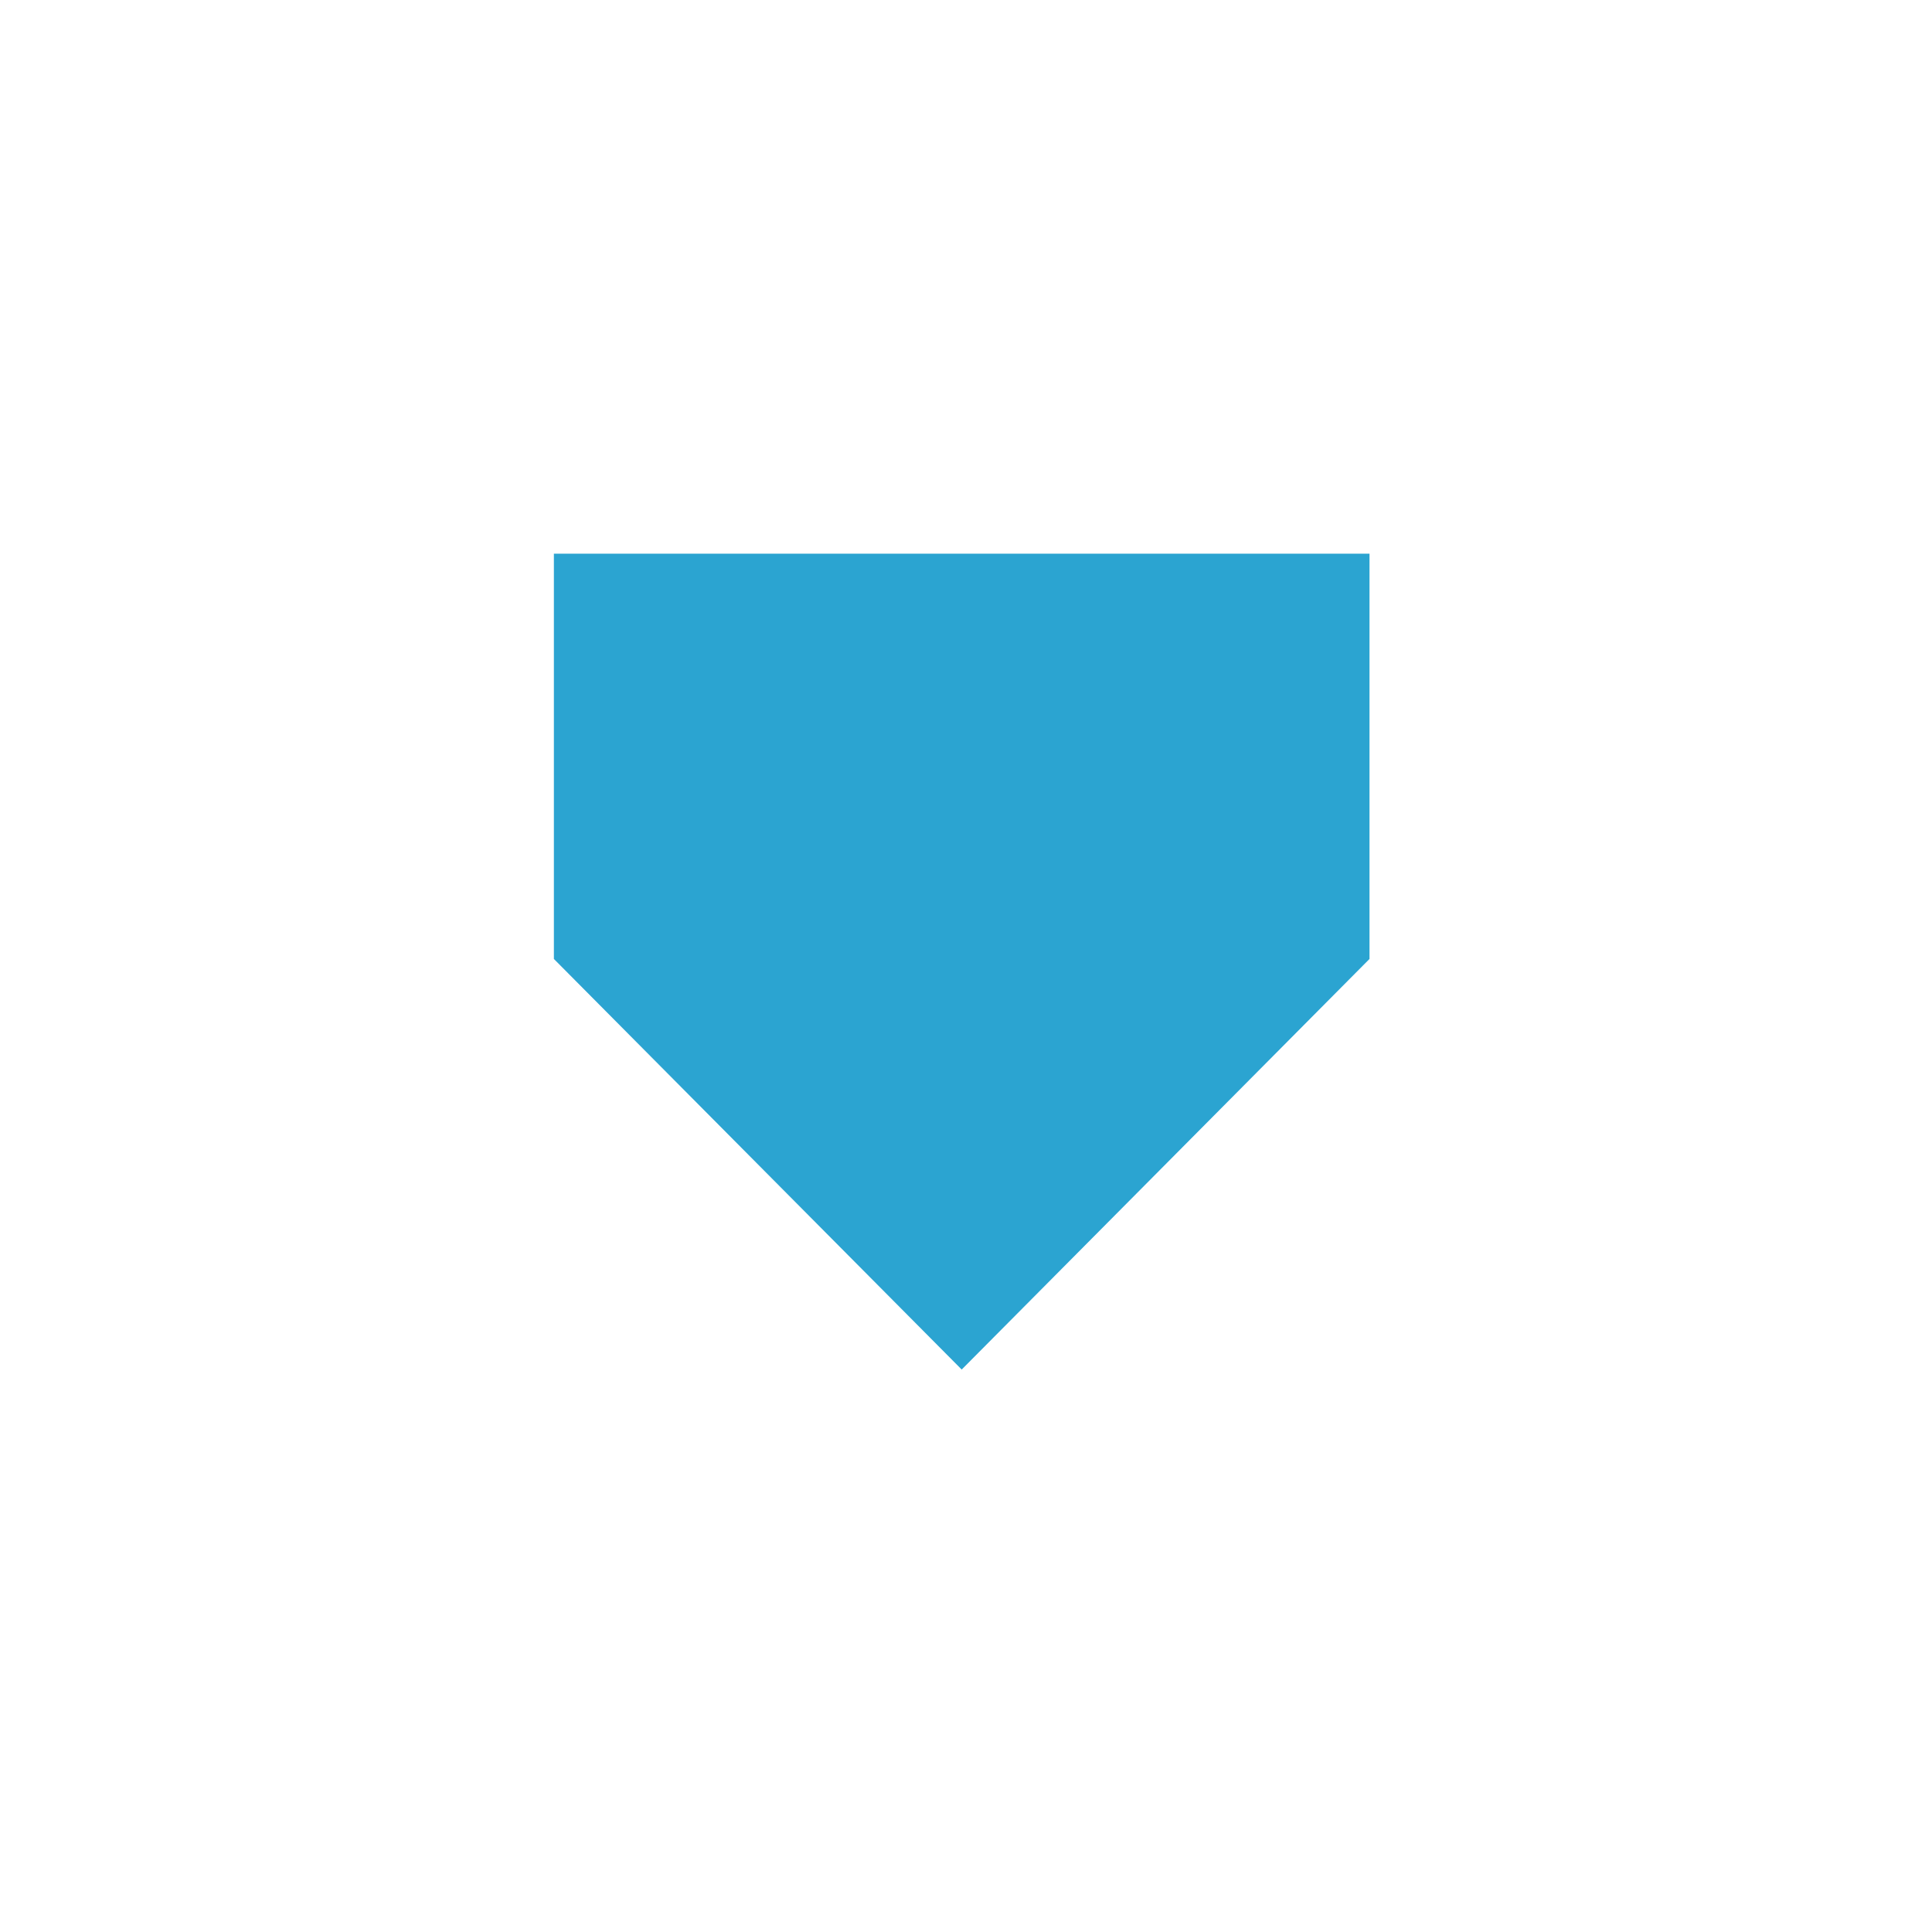
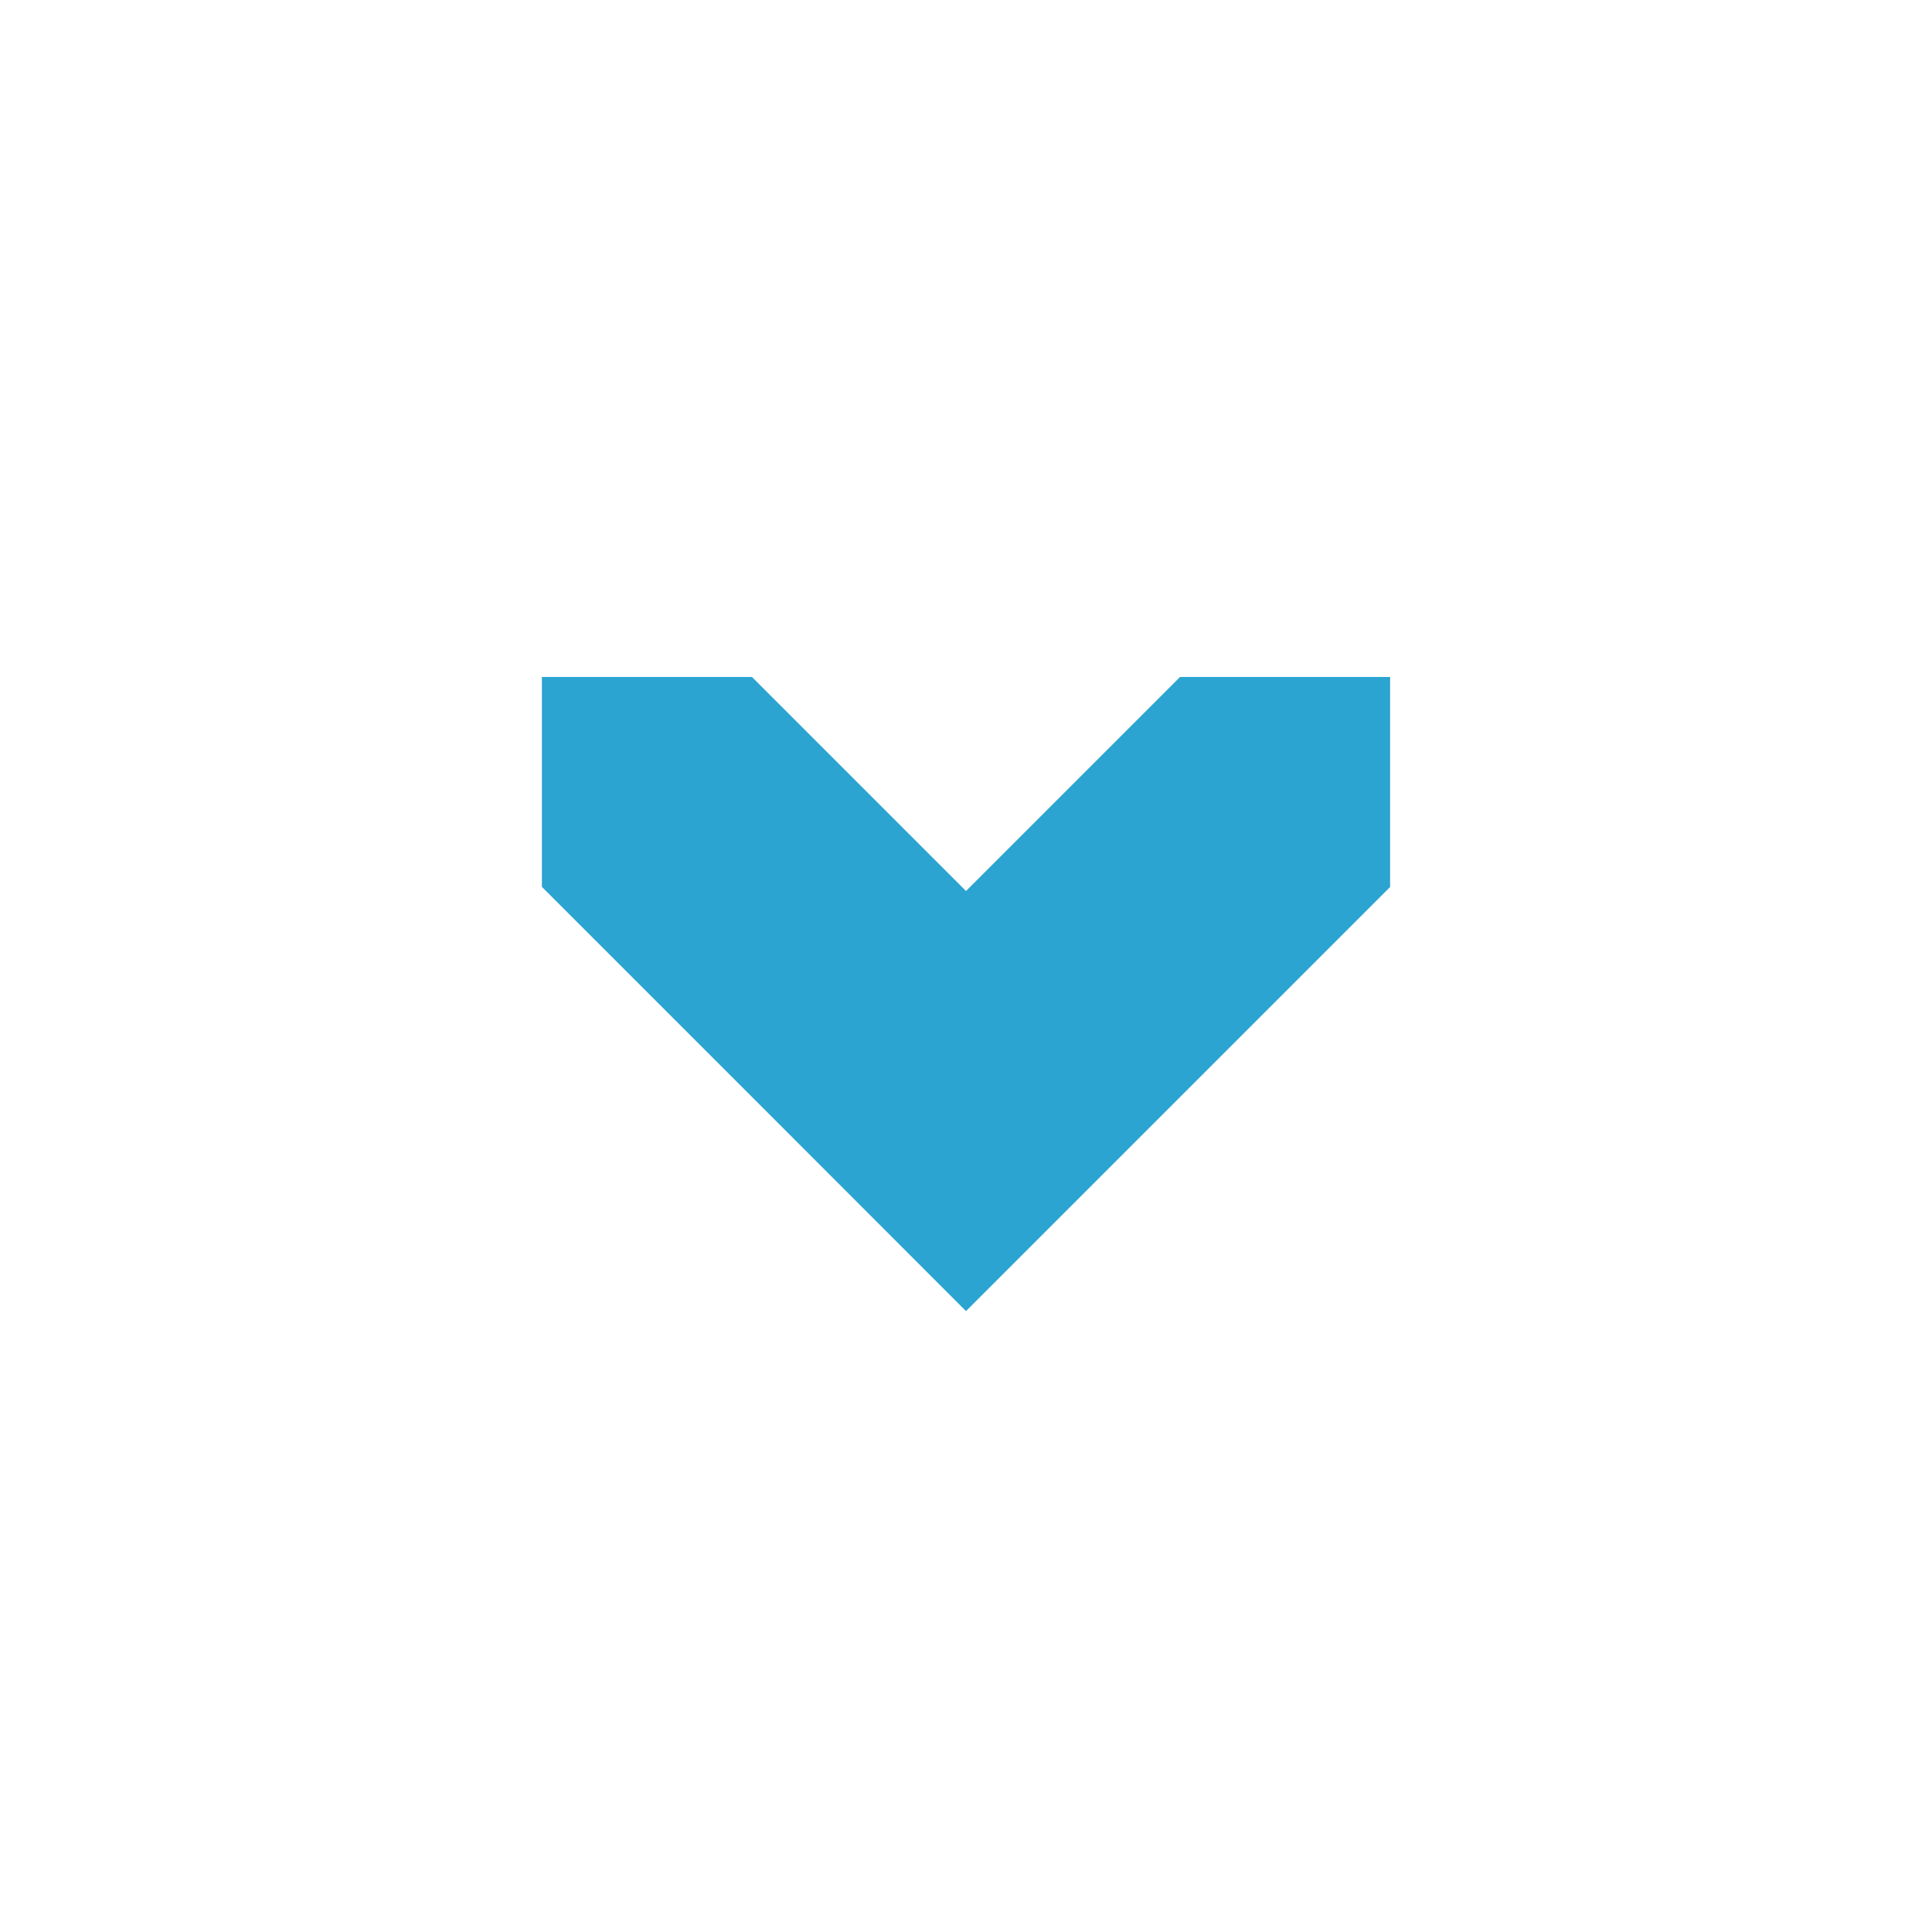
<svg xmlns="http://www.w3.org/2000/svg" width="100%" height="100%" viewBox="0 0 178 178" version="1.1" xml:space="preserve" style="fill-rule:evenodd;clip-rule:evenodd;stroke-linejoin:round;stroke-miterlimit:2;">
-   <g transform="matrix(1,0,0,1,-2978.916,-1427.705)">
-     <g id="bp_2" transform="matrix(0.278212,0,0,0.319339,3424.687,1349.008)">
+   <g transform="matrix(1,0,0,1,-2983.083,-1647.109)">
+     <g id="bp_2" transform="matrix(0.278212,0,0,0.319339,3428.855,1568.412)">
      <rect x="-1602.271" y="246.438" width="636.799" height="554.787" style="fill:none;" />
-       <g transform="matrix(0.916332,0,0,0.916332,-107.4131,43.83135)">
-         <path d="M-1431.177,523.033L-1431.177,395.432L-1136.415,395.432L-1136.415,523.033L-1283.796,652.309L-1431.177,523.033Z" style="fill:rgb(43,164,209);" />
+       <g transform="matrix(2.220117,0,0,1.934193,-5982.503,-2793.057)">
+         <path d="M2053.802,1703.737L2053.802,1672.431L2085.134,1672.431L2117.063,1704.361L2148.993,1672.431L2180.324,1672.431L2180.324,1703.762L2117.063,1767.023L2085.732,1735.667L2053.802,1703.737Z" style="fill:rgb(43,164,209);" />
      </g>
    </g>
  </g>
</svg>
